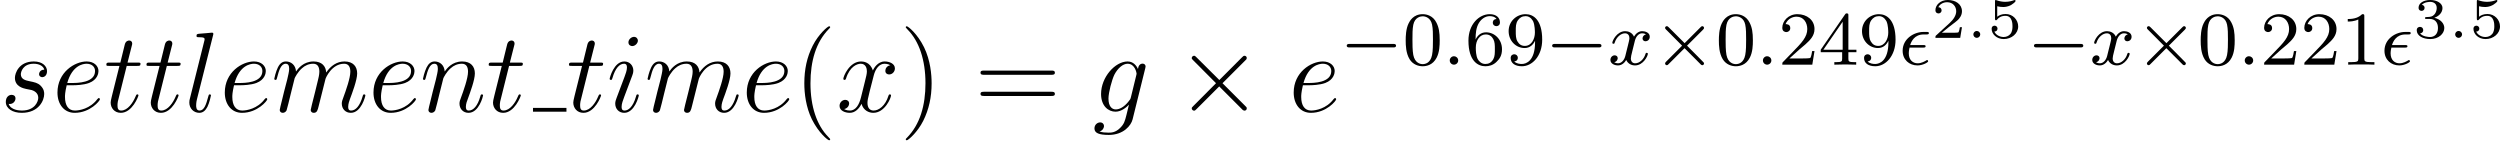
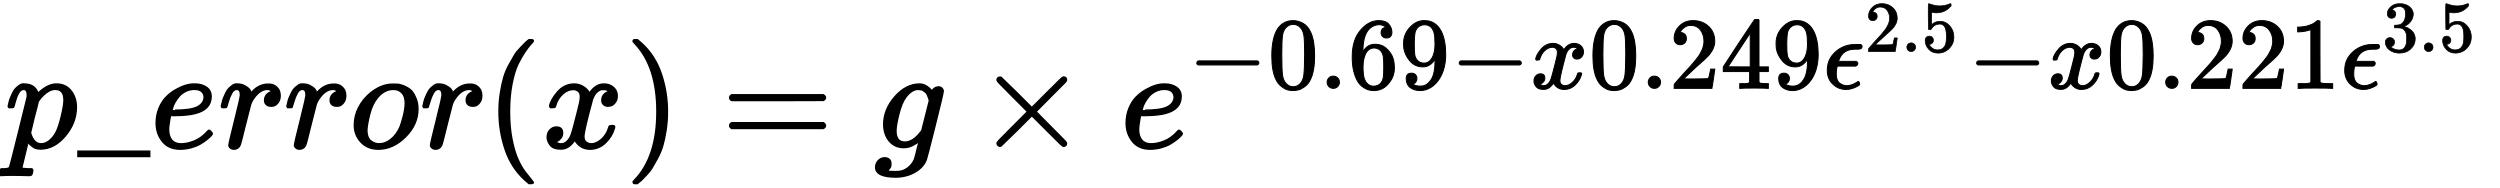
- <svg xmlns="http://www.w3.org/2000/svg" xmlns:xlink="http://www.w3.org/1999/xlink" height="22.087pt" version="1.1" viewBox="151.154 120.646 393.613 22.087" width="393.613pt">
-   <defs>
-     <path d="M4.651 -3.324L2.26 -5.703C2.116 -5.846 2.092 -5.87 1.997 -5.87C1.877 -5.87 1.757 -5.762 1.757 -5.631C1.757 -5.547 1.781 -5.523 1.913 -5.392L4.304 -2.989L1.913 -0.586C1.781 -0.454 1.757 -0.43 1.757 -0.347C1.757 -0.215 1.877 -0.108 1.997 -0.108C2.092 -0.108 2.116 -0.132 2.26 -0.275L4.639 -2.654L7.113 -0.179C7.137 -0.167 7.221 -0.108 7.293 -0.108C7.436 -0.108 7.532 -0.215 7.532 -0.347C7.532 -0.371 7.532 -0.418 7.496 -0.478C7.484 -0.502 5.583 -2.379 4.985 -2.989L7.173 -5.177C7.233 -5.248 7.412 -5.404 7.472 -5.475C7.484 -5.499 7.532 -5.547 7.532 -5.631C7.532 -5.762 7.436 -5.87 7.293 -5.87C7.197 -5.87 7.149 -5.822 7.018 -5.691L4.651 -3.324Z" id="g1-2" />
-     <path d="M1.494 -0.359C1.494 -0.574 1.321 -0.723 1.136 -0.723C0.921 -0.723 0.771 -0.55 0.771 -0.365C0.771 -0.161 0.933 0 1.136 0C1.327 0 1.494 -0.167 1.494 -0.359Z" id="g2-58" />
-     <path d="M5.571 -1.809C5.699 -1.809 5.874 -1.809 5.874 -1.993S5.699 -2.176 5.571 -2.176H1.004C0.877 -2.176 0.701 -2.176 0.701 -1.993S0.877 -1.809 1.004 -1.809H5.571Z" id="g0-0" />
-     <path d="M5.22 -3.666C5.316 -3.762 5.332 -3.802 5.332 -3.858C5.332 -3.953 5.252 -4.041 5.149 -4.041C5.077 -4.041 5.045 -4.009 4.957 -3.921L3.292 -2.256L1.618 -3.929C1.522 -4.025 1.482 -4.041 1.427 -4.041C1.331 -4.041 1.243 -3.961 1.243 -3.858C1.243 -3.786 1.275 -3.754 1.355 -3.674L3.029 -1.993L1.363 -0.327C1.259 -0.223 1.243 -0.183 1.243 -0.128C1.243 -0.024 1.331 0.056 1.427 0.056C1.498 0.056 1.522 0.032 1.61 -0.056L3.284 -1.73L5.021 0.008C5.061 0.032 5.109 0.056 5.149 0.056C5.252 0.056 5.332 -0.032 5.332 -0.128C5.332 -0.191 5.292 -0.223 5.292 -0.231C5.26 -0.279 3.985 -1.546 3.547 -1.993L5.22 -3.666Z" id="g0-2" />
-     <path d="M3.216 -1.118H2.995C2.983 -1.034 2.923 -0.64 2.833 -0.574C2.792 -0.538 2.307 -0.538 2.224 -0.538H1.106L1.871 -1.16C2.074 -1.321 2.606 -1.704 2.792 -1.883C2.971 -2.062 3.216 -2.367 3.216 -2.792C3.216 -3.539 2.54 -3.975 1.739 -3.975C0.968 -3.975 0.43 -3.467 0.43 -2.905C0.43 -2.6 0.687 -2.564 0.753 -2.564C0.903 -2.564 1.076 -2.672 1.076 -2.887C1.076 -3.019 0.998 -3.21 0.735 -3.21C0.873 -3.515 1.237 -3.742 1.65 -3.742C2.277 -3.742 2.612 -3.276 2.612 -2.792C2.612 -2.367 2.331 -1.931 1.913 -1.548L0.496 -0.251C0.436 -0.191 0.43 -0.185 0.43 0H3.031L3.216 -1.118Z" id="g5-50" />
-     <path d="M1.757 -1.985C2.265 -1.985 2.606 -1.644 2.606 -1.034C2.606 -0.377 2.212 -0.09 1.775 -0.09C1.614 -0.09 0.998 -0.126 0.729 -0.472C0.962 -0.496 1.058 -0.652 1.058 -0.813C1.058 -1.016 0.915 -1.154 0.717 -1.154C0.556 -1.154 0.377 -1.052 0.377 -0.801C0.377 -0.209 1.034 0.126 1.793 0.126C2.678 0.126 3.27 -0.442 3.27 -1.034C3.27 -1.47 2.935 -1.931 2.224 -2.11C2.696 -2.265 3.078 -2.648 3.078 -3.138C3.078 -3.616 2.517 -3.975 1.799 -3.975C1.1 -3.975 0.568 -3.652 0.568 -3.162C0.568 -2.905 0.765 -2.833 0.885 -2.833C1.04 -2.833 1.201 -2.941 1.201 -3.15C1.201 -3.335 1.07 -3.443 0.909 -3.467C1.19 -3.778 1.734 -3.778 1.787 -3.778C2.092 -3.778 2.475 -3.634 2.475 -3.138C2.475 -2.809 2.289 -2.236 1.692 -2.2C1.584 -2.194 1.423 -2.182 1.369 -2.182C1.309 -2.176 1.243 -2.17 1.243 -2.08C1.243 -1.985 1.309 -1.985 1.411 -1.985H1.757Z" id="g5-51" />
-     <path d="M1.016 -3.318C1.213 -3.264 1.423 -3.24 1.626 -3.24C1.757 -3.24 2.092 -3.24 2.469 -3.449C2.57 -3.509 2.941 -3.754 2.941 -3.879C2.941 -3.957 2.881 -3.975 2.857 -3.975C2.839 -3.975 2.833 -3.975 2.768 -3.951C2.552 -3.868 2.248 -3.784 1.859 -3.784C1.566 -3.784 1.243 -3.838 0.974 -3.939C0.915 -3.963 0.891 -3.975 0.867 -3.975C0.783 -3.975 0.783 -3.909 0.783 -3.814V-2.02C0.783 -1.919 0.783 -1.847 0.891 -1.847C0.944 -1.847 0.962 -1.871 1.004 -1.919C1.154 -2.11 1.417 -2.313 1.883 -2.313C2.618 -2.313 2.618 -1.417 2.618 -1.225C2.618 -0.992 2.6 -0.658 2.403 -0.412C2.218 -0.185 1.943 -0.09 1.686 -0.09C1.273 -0.09 0.861 -0.317 0.717 -0.664C1.01 -0.669 1.046 -0.903 1.046 -0.974C1.046 -1.136 0.921 -1.279 0.735 -1.279C0.681 -1.279 0.43 -1.249 0.43 -0.95C0.43 -0.4 0.95 0.126 1.704 0.126C2.523 0.126 3.216 -0.454 3.216 -1.201C3.216 -1.883 2.666 -2.505 1.895 -2.505C1.506 -2.505 1.207 -2.379 1.016 -2.218V-3.318Z" id="g5-53" />
-     <path d="M2.542 -1.793C2.67 -1.793 2.813 -1.793 2.813 -1.929C2.813 -2.056 2.71 -2.056 2.566 -2.056H1.188C1.307 -2.431 1.626 -3.172 2.614 -3.172H2.885C3.029 -3.172 3.156 -3.172 3.156 -3.316C3.156 -3.435 3.045 -3.435 2.901 -3.435H2.582C1.586 -3.435 0.399 -2.718 0.399 -1.459C0.399 -0.518 1.092 0.08 1.961 0.08C2.503 0.08 3.076 -0.239 3.076 -0.351C3.076 -0.359 3.068 -0.486 2.973 -0.486C2.941 -0.486 2.925 -0.478 2.893 -0.454C2.75 -0.367 2.383 -0.143 1.977 -0.143C1.498 -0.143 1.044 -0.462 1.044 -1.188C1.044 -1.227 1.044 -1.451 1.124 -1.793H2.542Z" id="g3-15" />
-     <path d="M1.618 -0.438C1.618 -0.709 1.395 -0.885 1.18 -0.885C0.925 -0.885 0.733 -0.677 0.733 -0.446C0.733 -0.175 0.956 0 1.172 0C1.427 0 1.618 -0.207 1.618 -0.438Z" id="g3-58" />
-     <path d="M3.993 -3.18C3.642 -3.092 3.626 -2.782 3.626 -2.75C3.626 -2.574 3.762 -2.455 3.937 -2.455S4.384 -2.59 4.384 -2.933C4.384 -3.387 3.881 -3.515 3.587 -3.515C3.212 -3.515 2.909 -3.252 2.726 -2.941C2.55 -3.363 2.136 -3.515 1.809 -3.515C0.94 -3.515 0.454 -2.519 0.454 -2.295C0.454 -2.224 0.51 -2.192 0.574 -2.192C0.669 -2.192 0.685 -2.232 0.709 -2.327C0.893 -2.909 1.371 -3.292 1.785 -3.292C2.096 -3.292 2.248 -3.068 2.248 -2.782C2.248 -2.622 2.152 -2.256 2.088 -2.001C2.032 -1.769 1.857 -1.06 1.817 -0.909C1.706 -0.478 1.419 -0.143 1.06 -0.143C1.028 -0.143 0.821 -0.143 0.654 -0.255C1.02 -0.343 1.02 -0.677 1.02 -0.685C1.02 -0.869 0.877 -0.98 0.701 -0.98C0.486 -0.98 0.255 -0.797 0.255 -0.494C0.255 -0.128 0.646 0.08 1.052 0.08C1.474 0.08 1.769 -0.239 1.913 -0.494C2.088 -0.104 2.455 0.08 2.837 0.08C3.706 0.08 4.184 -0.917 4.184 -1.14C4.184 -1.219 4.121 -1.243 4.065 -1.243C3.969 -1.243 3.953 -1.188 3.929 -1.108C3.77 -0.574 3.316 -0.143 2.853 -0.143C2.59 -0.143 2.399 -0.319 2.399 -0.654C2.399 -0.813 2.447 -0.996 2.558 -1.443C2.614 -1.682 2.79 -2.383 2.829 -2.534C2.941 -2.949 3.22 -3.292 3.579 -3.292C3.618 -3.292 3.826 -3.292 3.993 -3.18Z" id="g3-120" />
-     <path d="M2.14 -2.774C2.463 -2.774 3.276 -2.798 3.85 -3.013C4.758 -3.359 4.842 -4.053 4.842 -4.268C4.842 -4.794 4.388 -5.272 3.599 -5.272C2.343 -5.272 0.538 -4.136 0.538 -2.008C0.538 -0.753 1.255 0.12 2.343 0.12C3.969 0.12 4.997 -1.148 4.997 -1.303C4.997 -1.375 4.926 -1.435 4.878 -1.435C4.842 -1.435 4.83 -1.423 4.722 -1.315C3.957 -0.299 2.821 -0.12 2.367 -0.12C1.686 -0.12 1.327 -0.658 1.327 -1.542C1.327 -1.71 1.327 -2.008 1.506 -2.774H2.14ZM1.566 -3.013C2.08 -4.854 3.216 -5.033 3.599 -5.033C4.125 -5.033 4.483 -4.722 4.483 -4.268C4.483 -3.013 2.57 -3.013 2.068 -3.013H1.566Z" id="g4-101" />
-     <path d="M4.041 -1.518C3.993 -1.327 3.969 -1.279 3.814 -1.1C3.324 -0.466 2.821 -0.239 2.451 -0.239C2.056 -0.239 1.686 -0.55 1.686 -1.375C1.686 -2.008 2.044 -3.347 2.307 -3.885C2.654 -4.555 3.192 -5.033 3.694 -5.033C4.483 -5.033 4.639 -4.053 4.639 -3.981L4.603 -3.814L4.041 -1.518ZM4.782 -4.483C4.627 -4.83 4.292 -5.272 3.694 -5.272C2.391 -5.272 0.909 -3.634 0.909 -1.853C0.909 -0.61 1.662 0 2.427 0C3.061 0 3.622 -0.502 3.838 -0.741L3.575 0.335C3.407 0.992 3.335 1.291 2.905 1.71C2.415 2.2 1.961 2.2 1.698 2.2C1.339 2.2 1.04 2.176 0.741 2.08C1.124 1.973 1.219 1.638 1.219 1.506C1.219 1.315 1.076 1.124 0.813 1.124C0.526 1.124 0.215 1.363 0.215 1.757C0.215 2.248 0.705 2.439 1.722 2.439C3.264 2.439 4.065 1.447 4.22 0.801L5.547 -4.555C5.583 -4.698 5.583 -4.722 5.583 -4.746C5.583 -4.914 5.452 -5.045 5.272 -5.045C4.985 -5.045 4.818 -4.806 4.782 -4.483Z" id="g4-103" />
-     <path d="M3.383 -1.71C3.383 -1.769 3.335 -1.817 3.264 -1.817C3.156 -1.817 3.144 -1.781 3.084 -1.578C2.774 -0.49 2.283 -0.12 1.889 -0.12C1.745 -0.12 1.578 -0.155 1.578 -0.514C1.578 -0.837 1.722 -1.196 1.853 -1.554L2.69 -3.778C2.726 -3.873 2.809 -4.089 2.809 -4.316C2.809 -4.818 2.451 -5.272 1.865 -5.272C0.765 -5.272 0.323 -3.539 0.323 -3.443C0.323 -3.395 0.371 -3.335 0.454 -3.335C0.562 -3.335 0.574 -3.383 0.622 -3.551C0.909 -4.555 1.363 -5.033 1.829 -5.033C1.937 -5.033 2.14 -5.021 2.14 -4.639C2.14 -4.328 1.985 -3.933 1.889 -3.67L1.052 -1.447C0.98 -1.255 0.909 -1.064 0.909 -0.849C0.909 -0.311 1.279 0.12 1.853 0.12C2.953 0.12 3.383 -1.626 3.383 -1.71ZM3.288 -7.46C3.288 -7.639 3.144 -7.855 2.881 -7.855C2.606 -7.855 2.295 -7.592 2.295 -7.281C2.295 -6.982 2.546 -6.886 2.69 -6.886C3.013 -6.886 3.288 -7.197 3.288 -7.46Z" id="g4-105" />
-     <path d="M3.037 -7.998C3.049 -8.046 3.072 -8.118 3.072 -8.177C3.072 -8.297 2.953 -8.297 2.929 -8.297C2.917 -8.297 2.487 -8.261 2.271 -8.237C2.068 -8.225 1.889 -8.201 1.674 -8.189C1.387 -8.165 1.303 -8.153 1.303 -7.938C1.303 -7.819 1.423 -7.819 1.542 -7.819C2.152 -7.819 2.152 -7.711 2.152 -7.592C2.152 -7.544 2.152 -7.52 2.092 -7.305L0.61 -1.375C0.574 -1.243 0.55 -1.148 0.55 -0.956C0.55 -0.359 0.992 0.12 1.602 0.12C1.997 0.12 2.26 -0.143 2.451 -0.514C2.654 -0.909 2.821 -1.662 2.821 -1.71C2.821 -1.769 2.774 -1.817 2.702 -1.817C2.594 -1.817 2.582 -1.757 2.534 -1.578C2.319 -0.753 2.104 -0.12 1.626 -0.12C1.267 -0.12 1.267 -0.502 1.267 -0.669C1.267 -0.717 1.267 -0.968 1.351 -1.303L3.037 -7.998Z" id="g4-108" />
-     <path d="M2.463 -3.503C2.487 -3.575 2.786 -4.172 3.228 -4.555C3.539 -4.842 3.945 -5.033 4.411 -5.033C4.89 -5.033 5.057 -4.674 5.057 -4.196C5.057 -4.125 5.057 -3.885 4.914 -3.324L4.615 -2.092C4.519 -1.734 4.292 -0.849 4.268 -0.717C4.22 -0.538 4.148 -0.227 4.148 -0.179C4.148 -0.012 4.28 0.12 4.459 0.12C4.818 0.12 4.878 -0.155 4.985 -0.586L5.703 -3.443C5.727 -3.539 6.348 -5.033 7.663 -5.033C8.141 -5.033 8.309 -4.674 8.309 -4.196C8.309 -3.527 7.843 -2.224 7.58 -1.506C7.472 -1.219 7.412 -1.064 7.412 -0.849C7.412 -0.311 7.783 0.12 8.357 0.12C9.468 0.12 9.887 -1.638 9.887 -1.71C9.887 -1.769 9.839 -1.817 9.767 -1.817C9.66 -1.817 9.648 -1.781 9.588 -1.578C9.313 -0.622 8.871 -0.12 8.393 -0.12C8.273 -0.12 8.082 -0.132 8.082 -0.514C8.082 -0.825 8.225 -1.207 8.273 -1.339C8.488 -1.913 9.026 -3.324 9.026 -4.017C9.026 -4.734 8.608 -5.272 7.699 -5.272C6.898 -5.272 6.253 -4.818 5.774 -4.113C5.738 -4.758 5.344 -5.272 4.447 -5.272C3.383 -5.272 2.821 -4.519 2.606 -4.22C2.57 -4.902 2.08 -5.272 1.554 -5.272C1.207 -5.272 0.933 -5.105 0.705 -4.651C0.49 -4.22 0.323 -3.491 0.323 -3.443S0.371 -3.335 0.454 -3.335C0.55 -3.335 0.562 -3.347 0.634 -3.622C0.813 -4.328 1.04 -5.033 1.518 -5.033C1.793 -5.033 1.889 -4.842 1.889 -4.483C1.889 -4.22 1.769 -3.754 1.686 -3.383L1.351 -2.092C1.303 -1.865 1.172 -1.327 1.112 -1.112C1.028 -0.801 0.897 -0.239 0.897 -0.179C0.897 -0.012 1.028 0.12 1.207 0.12C1.351 0.12 1.518 0.048 1.614 -0.132C1.638 -0.191 1.745 -0.61 1.805 -0.849L2.068 -1.925L2.463 -3.503Z" id="g4-109" />
-     <path d="M2.463 -3.503C2.487 -3.575 2.786 -4.172 3.228 -4.555C3.539 -4.842 3.945 -5.033 4.411 -5.033C4.89 -5.033 5.057 -4.674 5.057 -4.196C5.057 -3.515 4.567 -2.152 4.328 -1.506C4.22 -1.219 4.16 -1.064 4.16 -0.849C4.16 -0.311 4.531 0.12 5.105 0.12C6.217 0.12 6.635 -1.638 6.635 -1.71C6.635 -1.769 6.587 -1.817 6.516 -1.817C6.408 -1.817 6.396 -1.781 6.336 -1.578C6.061 -0.598 5.607 -0.12 5.141 -0.12C5.021 -0.12 4.83 -0.132 4.83 -0.514C4.83 -0.813 4.961 -1.172 5.033 -1.339C5.272 -1.997 5.774 -3.335 5.774 -4.017C5.774 -4.734 5.356 -5.272 4.447 -5.272C3.383 -5.272 2.821 -4.519 2.606 -4.22C2.57 -4.902 2.08 -5.272 1.554 -5.272C1.172 -5.272 0.909 -5.045 0.705 -4.639C0.49 -4.208 0.323 -3.491 0.323 -3.443S0.371 -3.335 0.454 -3.335C0.55 -3.335 0.562 -3.347 0.634 -3.622C0.825 -4.352 1.04 -5.033 1.518 -5.033C1.793 -5.033 1.889 -4.842 1.889 -4.483C1.889 -4.22 1.769 -3.754 1.686 -3.383L1.351 -2.092C1.303 -1.865 1.172 -1.327 1.112 -1.112C1.028 -0.801 0.897 -0.239 0.897 -0.179C0.897 -0.012 1.028 0.12 1.207 0.12C1.351 0.12 1.518 0.048 1.614 -0.132C1.638 -0.191 1.745 -0.61 1.805 -0.849L2.068 -1.925L2.463 -3.503Z" id="g4-110" />
-     <path d="M2.726 -2.391C2.929 -2.355 3.252 -2.283 3.324 -2.271C3.479 -2.224 4.017 -2.032 4.017 -1.459C4.017 -1.088 3.682 -0.12 2.295 -0.12C2.044 -0.12 1.148 -0.155 0.909 -0.813C1.387 -0.753 1.626 -1.124 1.626 -1.387C1.626 -1.638 1.459 -1.769 1.219 -1.769C0.956 -1.769 0.61 -1.566 0.61 -1.028C0.61 -0.323 1.327 0.12 2.283 0.12C4.101 0.12 4.639 -1.219 4.639 -1.841C4.639 -2.02 4.639 -2.355 4.256 -2.738C3.957 -3.025 3.67 -3.084 3.025 -3.216C2.702 -3.288 2.188 -3.395 2.188 -3.933C2.188 -4.172 2.403 -5.033 3.539 -5.033C4.041 -5.033 4.531 -4.842 4.651 -4.411C4.125 -4.411 4.101 -3.957 4.101 -3.945C4.101 -3.694 4.328 -3.622 4.435 -3.622C4.603 -3.622 4.937 -3.754 4.937 -4.256S4.483 -5.272 3.551 -5.272C1.985 -5.272 1.566 -4.041 1.566 -3.551C1.566 -2.642 2.451 -2.451 2.726 -2.391Z" id="g4-115" />
-     <path d="M2.403 -4.806H3.503C3.73 -4.806 3.85 -4.806 3.85 -5.021C3.85 -5.153 3.778 -5.153 3.539 -5.153H2.487L2.929 -6.898C2.977 -7.066 2.977 -7.089 2.977 -7.173C2.977 -7.364 2.821 -7.472 2.666 -7.472C2.57 -7.472 2.295 -7.436 2.2 -7.054L1.734 -5.153H0.61C0.371 -5.153 0.263 -5.153 0.263 -4.926C0.263 -4.806 0.347 -4.806 0.574 -4.806H1.638L0.849 -1.65C0.753 -1.231 0.717 -1.112 0.717 -0.956C0.717 -0.395 1.112 0.12 1.781 0.12C2.989 0.12 3.634 -1.626 3.634 -1.71C3.634 -1.781 3.587 -1.817 3.515 -1.817C3.491 -1.817 3.443 -1.817 3.419 -1.769C3.407 -1.757 3.395 -1.745 3.312 -1.554C3.061 -0.956 2.511 -0.12 1.817 -0.12C1.459 -0.12 1.435 -0.418 1.435 -0.681C1.435 -0.693 1.435 -0.921 1.47 -1.064L2.403 -4.806Z" id="g4-116" />
-     <path d="M5.667 -4.878C5.284 -4.806 5.141 -4.519 5.141 -4.292C5.141 -4.005 5.368 -3.909 5.535 -3.909C5.894 -3.909 6.145 -4.22 6.145 -4.543C6.145 -5.045 5.571 -5.272 5.069 -5.272C4.34 -5.272 3.933 -4.555 3.826 -4.328C3.551 -5.224 2.809 -5.272 2.594 -5.272C1.375 -5.272 0.729 -3.706 0.729 -3.443C0.729 -3.395 0.777 -3.335 0.861 -3.335C0.956 -3.335 0.98 -3.407 1.004 -3.455C1.411 -4.782 2.212 -5.033 2.558 -5.033C3.096 -5.033 3.204 -4.531 3.204 -4.244C3.204 -3.981 3.132 -3.706 2.989 -3.132L2.582 -1.494C2.403 -0.777 2.056 -0.12 1.423 -0.12C1.363 -0.12 1.064 -0.12 0.813 -0.275C1.243 -0.359 1.339 -0.717 1.339 -0.861C1.339 -1.1 1.16 -1.243 0.933 -1.243C0.646 -1.243 0.335 -0.992 0.335 -0.61C0.335 -0.108 0.897 0.12 1.411 0.12C1.985 0.12 2.391 -0.335 2.642 -0.825C2.833 -0.12 3.431 0.12 3.873 0.12C5.093 0.12 5.738 -1.447 5.738 -1.71C5.738 -1.769 5.691 -1.817 5.619 -1.817C5.511 -1.817 5.499 -1.757 5.464 -1.662C5.141 -0.61 4.447 -0.12 3.909 -0.12C3.491 -0.12 3.264 -0.43 3.264 -0.921C3.264 -1.184 3.312 -1.375 3.503 -2.164L3.921 -3.79C4.101 -4.507 4.507 -5.033 5.057 -5.033C5.081 -5.033 5.416 -5.033 5.667 -4.878Z" id="g4-120" />
-     <path d="M3.897 -2.542C3.897 -3.395 3.81 -3.913 3.547 -4.423C3.196 -5.125 2.55 -5.3 2.112 -5.3C1.108 -5.3 0.741 -4.551 0.63 -4.328C0.343 -3.746 0.327 -2.957 0.327 -2.542C0.327 -2.016 0.351 -1.211 0.733 -0.574C1.1 0.016 1.69 0.167 2.112 0.167C2.495 0.167 3.18 0.048 3.579 -0.741C3.873 -1.315 3.897 -2.024 3.897 -2.542ZM2.112 -0.056C1.841 -0.056 1.291 -0.183 1.124 -1.02C1.036 -1.474 1.036 -2.224 1.036 -2.638C1.036 -3.188 1.036 -3.746 1.124 -4.184C1.291 -4.997 1.913 -5.077 2.112 -5.077C2.383 -5.077 2.933 -4.941 3.092 -4.216C3.188 -3.778 3.188 -3.18 3.188 -2.638C3.188 -2.168 3.188 -1.451 3.092 -1.004C2.925 -0.167 2.375 -0.056 2.112 -0.056Z" id="g6-48" />
-     <path d="M2.503 -5.077C2.503 -5.292 2.487 -5.3 2.271 -5.3C1.945 -4.981 1.522 -4.79 0.765 -4.79V-4.527C0.98 -4.527 1.411 -4.527 1.873 -4.742V-0.654C1.873 -0.359 1.849 -0.263 1.092 -0.263H0.813V0C1.14 -0.024 1.825 -0.024 2.184 -0.024S3.236 -0.024 3.563 0V-0.263H3.284C2.527 -0.263 2.503 -0.359 2.503 -0.654V-5.077Z" id="g6-49" />
-     <path d="M2.248 -1.626C2.375 -1.745 2.71 -2.008 2.837 -2.12C3.332 -2.574 3.802 -3.013 3.802 -3.738C3.802 -4.686 3.005 -5.3 2.008 -5.3C1.052 -5.3 0.422 -4.575 0.422 -3.865C0.422 -3.475 0.733 -3.419 0.845 -3.419C1.012 -3.419 1.259 -3.539 1.259 -3.842C1.259 -4.256 0.861 -4.256 0.765 -4.256C0.996 -4.838 1.53 -5.037 1.921 -5.037C2.662 -5.037 3.045 -4.407 3.045 -3.738C3.045 -2.909 2.463 -2.303 1.522 -1.339L0.518 -0.303C0.422 -0.215 0.422 -0.199 0.422 0H3.571L3.802 -1.427H3.555C3.531 -1.267 3.467 -0.869 3.371 -0.717C3.324 -0.654 2.718 -0.654 2.59 -0.654H1.172L2.248 -1.626Z" id="g6-50" />
-     <path d="M3.14 -5.157C3.14 -5.316 3.14 -5.38 2.973 -5.38C2.869 -5.38 2.861 -5.372 2.782 -5.26L0.239 -1.57V-1.307H2.487V-0.646C2.487 -0.351 2.463 -0.263 1.849 -0.263H1.666V0C2.343 -0.024 2.359 -0.024 2.813 -0.024S3.284 -0.024 3.961 0V-0.263H3.778C3.164 -0.263 3.14 -0.351 3.14 -0.646V-1.307H3.985V-1.57H3.14V-5.157ZM2.542 -4.511V-1.57H0.518L2.542 -4.511Z" id="g6-52" />
-     <path d="M1.1 -2.638C1.1 -3.3 1.156 -3.881 1.443 -4.368C1.682 -4.766 2.088 -5.093 2.59 -5.093C2.75 -5.093 3.116 -5.069 3.3 -4.79C2.941 -4.774 2.909 -4.503 2.909 -4.415C2.909 -4.176 3.092 -4.041 3.284 -4.041C3.427 -4.041 3.658 -4.129 3.658 -4.431C3.658 -4.91 3.3 -5.3 2.582 -5.3C1.474 -5.3 0.351 -4.248 0.351 -2.527C0.351 -0.367 1.355 0.167 2.128 0.167C2.511 0.167 2.925 0.064 3.284 -0.279C3.602 -0.59 3.873 -0.925 3.873 -1.618C3.873 -2.662 3.084 -3.395 2.2 -3.395C1.626 -3.395 1.283 -3.029 1.1 -2.638ZM2.128 -0.072C1.706 -0.072 1.443 -0.367 1.323 -0.59C1.14 -0.948 1.124 -1.49 1.124 -1.793C1.124 -2.582 1.554 -3.172 2.168 -3.172C2.566 -3.172 2.805 -2.965 2.957 -2.686C3.124 -2.391 3.124 -2.032 3.124 -1.626S3.124 -0.869 2.965 -0.582C2.758 -0.215 2.479 -0.072 2.128 -0.072Z" id="g6-54" />
-     <path d="M3.124 -2.351C3.124 -0.406 2.2 -0.072 1.737 -0.072C1.57 -0.072 1.156 -0.096 0.94 -0.343C1.291 -0.375 1.315 -0.638 1.315 -0.717C1.315 -0.956 1.132 -1.092 0.94 -1.092C0.797 -1.092 0.566 -1.004 0.566 -0.701C0.566 -0.159 1.012 0.167 1.745 0.167C2.837 0.167 3.873 -0.917 3.873 -2.622C3.873 -4.694 2.957 -5.3 2.136 -5.3C1.196 -5.3 0.351 -4.567 0.351 -3.523C0.351 -2.495 1.124 -1.745 2.024 -1.745C2.59 -1.745 2.933 -2.104 3.124 -2.511V-2.351ZM2.056 -1.969C1.69 -1.969 1.459 -2.136 1.283 -2.431C1.1 -2.726 1.1 -3.108 1.1 -3.515C1.1 -3.985 1.1 -4.32 1.315 -4.647C1.514 -4.934 1.769 -5.093 2.144 -5.093C2.678 -5.093 2.909 -4.567 2.933 -4.527C3.1 -4.136 3.108 -3.515 3.108 -3.355C3.108 -2.726 2.766 -1.969 2.056 -1.969Z" id="g6-57" />
-     <path d="M3.885 2.905C3.885 2.869 3.885 2.845 3.682 2.642C2.487 1.435 1.817 -0.538 1.817 -2.977C1.817 -5.296 2.379 -7.293 3.766 -8.703C3.885 -8.811 3.885 -8.835 3.885 -8.871C3.885 -8.942 3.826 -8.966 3.778 -8.966C3.622 -8.966 2.642 -8.106 2.056 -6.934C1.447 -5.727 1.172 -4.447 1.172 -2.977C1.172 -1.913 1.339 -0.49 1.961 0.789C2.666 2.224 3.646 3.001 3.778 3.001C3.826 3.001 3.885 2.977 3.885 2.905Z" id="g7-40" />
-     <path d="M3.371 -2.977C3.371 -3.885 3.252 -5.368 2.582 -6.755C1.877 -8.189 0.897 -8.966 0.765 -8.966C0.717 -8.966 0.658 -8.942 0.658 -8.871C0.658 -8.835 0.658 -8.811 0.861 -8.608C2.056 -7.4 2.726 -5.428 2.726 -2.989C2.726 -0.669 2.164 1.327 0.777 2.738C0.658 2.845 0.658 2.869 0.658 2.905C0.658 2.977 0.717 3.001 0.765 3.001C0.921 3.001 1.901 2.14 2.487 0.968C3.096 -0.251 3.371 -1.542 3.371 -2.977Z" id="g7-41" />
-     <path d="M8.07 -3.873C8.237 -3.873 8.452 -3.873 8.452 -4.089C8.452 -4.316 8.249 -4.316 8.07 -4.316H1.028C0.861 -4.316 0.646 -4.316 0.646 -4.101C0.646 -3.873 0.849 -3.873 1.028 -3.873H8.07ZM8.07 -1.65C8.237 -1.65 8.452 -1.65 8.452 -1.865C8.452 -2.092 8.249 -2.092 8.07 -2.092H1.028C0.861 -2.092 0.646 -2.092 0.646 -1.877C0.646 -1.65 0.849 -1.65 1.028 -1.65H8.07Z" id="g7-61" />
+ <svg xmlns="http://www.w3.org/2000/svg" xmlns:xlink="http://www.w3.org/1999/xlink" style="width: 40.414ex; height: 3.034ex; vertical-align: -0.69ex; margin: 1px 0px;" viewBox="-34 -1024.334 17383.97 1301.173">
+   <g stroke="black" fill="black" stroke-width="0" transform="matrix(1 0 0 -1 0 0)">
+     <use xlink:href="#MJMATHI-70" />
+     <use xlink:href="#MJMAIN-5F" x="508" y="0" />
+     <use xlink:href="#MJMATHI-65" x="1013" y="0" />
+     <use xlink:href="#MJMATHI-72" x="1484" y="0" />
+     <use xlink:href="#MJMATHI-72" x="1940" y="0" />
+     <use xlink:href="#MJMATHI-6F" x="2396" y="0" />
+     <use xlink:href="#MJMATHI-72" x="2886" y="0" />
+     <use xlink:href="#MJMAIN-28" x="3342" y="0" />
+     <use xlink:href="#MJMATHI-78" x="3736" y="0" />
+     <use xlink:href="#MJMAIN-29" x="4313" y="0" />
+     <use xlink:href="#MJMAIN-3D" x="4984" y="0" />
+     <use xlink:href="#MJMATHI-67" x="6045" y="0" />
+     <use xlink:href="#MJMAIN-D7" x="6752" y="0" />
+     <g transform="translate(7758,0)">
+       <use xlink:href="#MJMATHI-65" />
+       <g transform="translate(471,412)">
+         <use transform="scale(0.7071068)" xlink:href="#MJMAIN-2212" />
+         <g transform="translate(553,0)">
+           <use transform="scale(0.7071068)" xlink:href="#MJMAIN-30" />
+           <use transform="scale(0.7071068)" xlink:href="#MJMAIN-2E" x="505" y="0" />
+           <use transform="scale(0.7071068)" xlink:href="#MJMAIN-36" x="788" y="0" />
+           <use transform="scale(0.7071068)" xlink:href="#MJMAIN-39" x="1293" y="0" />
+         </g>
+         <use transform="scale(0.7071068)" xlink:href="#MJMAIN-2212" x="2581" y="0" />
+         <use transform="scale(0.7071068)" xlink:href="#MJMATHI-78" x="3364" y="0" />
+         <g transform="translate(2786,0)">
+           <use transform="scale(0.7071068)" xlink:href="#MJMAIN-30" />
+           <use transform="scale(0.7071068)" xlink:href="#MJMAIN-2E" x="505" y="0" />
+           <use transform="scale(0.7071068)" xlink:href="#MJMAIN-32" x="788" y="0" />
+           <use transform="scale(0.7071068)" xlink:href="#MJMAIN-34" x="1293" y="0" />
+           <use transform="scale(0.7071068)" xlink:href="#MJMAIN-39" x="1798" y="0" />
+         </g>
+         <g transform="translate(4415,0)">
+           <use transform="scale(0.7071068)" xlink:href="#MJMATHI-3F5" />
+           <g transform="translate(290,256)">
+             <use transform="scale(0.5)" xlink:href="#MJMAIN-32" />
+             <use transform="scale(0.5)" xlink:href="#MJMAIN-2E" x="505" y="0" />
+             <use transform="scale(0.5)" xlink:href="#MJMAIN-35" x="788" y="0" />
+           </g>
+         </g>
+         <use transform="scale(0.7071068)" xlink:href="#MJMAIN-2212" x="7669" y="0" />
+         <use transform="scale(0.7071068)" xlink:href="#MJMATHI-78" x="8452" y="0" />
+         <g transform="translate(6384,0)">
+           <use transform="scale(0.7071068)" xlink:href="#MJMAIN-30" />
+           <use transform="scale(0.7071068)" xlink:href="#MJMAIN-2E" x="505" y="0" />
+           <use transform="scale(0.7071068)" xlink:href="#MJMAIN-32" x="788" y="0" />
+           <use transform="scale(0.7071068)" xlink:href="#MJMAIN-32" x="1293" y="0" />
+           <use transform="scale(0.7071068)" xlink:href="#MJMAIN-31" x="1798" y="0" />
+         </g>
+         <g transform="translate(8013,0)">
+           <use transform="scale(0.7071068)" xlink:href="#MJMATHI-3F5" />
+           <g transform="translate(290,256)">
+             <use transform="scale(0.5)" xlink:href="#MJMAIN-33" />
+             <use transform="scale(0.5)" xlink:href="#MJMAIN-2E" x="505" y="0" />
+             <use transform="scale(0.5)" xlink:href="#MJMAIN-35" x="788" y="0" />
+           </g>
+         </g>
+       </g>
+     </g>
+   </g>
+   <defs id="MathJax_SVG_glyphs">
+     <path id="MJSZ2-2211" stroke-width="10" d="M60 948Q63 950 665 950H1267L1325 815Q1384 677 1388 669H1348L1341 683Q1320 724 1285 761Q1235 809 1174 838T1033 881T882 898T699 902H574H543H251L259 891Q722 258 724 252Q725 250 724 246Q721 243 460 -56L196 -356Q196 -357 407 -357Q459 -357 548 -357T676 -358Q812 -358 896 -353T1063 -332T1204 -283T1307 -196Q1328 -170 1348 -124H1388Q1388 -125 1381 -145T1356 -210T1325 -294L1267 -449L666 -450Q64 -450 61 -448Q55 -446 55 -439Q55 -437 57 -433L590 177Q590 178 557 222T452 366T322 544L56 909L55 924Q55 945 60 948Z" />
+     <path id="MJMATHI-69" stroke-width="10" d="M184 600Q184 624 203 642T247 661Q265 661 277 649T290 619Q290 596 270 577T226 557Q211 557 198 567T184 600ZM21 287Q21 295 30 318T54 369T98 420T158 442Q197 442 223 419T250 357Q250 340 236 301T196 196T154 83Q149 61 149 51Q149 26 166 26Q175 26 185 29T208 43T235 78T260 137Q263 149 265 151T282 153Q302 153 302 143Q302 135 293 112T268 61T223 11T161 -11Q129 -11 102 10T74 74Q74 91 79 106T122 220Q160 321 166 341T173 380Q173 404 156 404H154Q124 404 99 371T61 287Q60 286 59 284T58 281T56 279T53 278T49 278T41 278H27Q21 284 21 287Z" />
+     <path id="MJMAIN-3D" stroke-width="10" d="M56 347Q56 360 70 367H707Q722 359 722 347Q722 336 708 328L390 327H72Q56 332 56 347ZM56 153Q56 168 72 173H708Q722 163 722 153Q722 140 707 133H70Q56 140 56 153Z" />
+     <path id="MJMAIN-30" stroke-width="10" d="M96 585Q152 666 249 666Q297 666 345 640T423 548Q460 465 460 320Q460 165 417 83Q397 41 362 16T301 -15T250 -22Q224 -22 198 -16T137 16T82 83Q39 165 39 320Q39 494 96 585ZM321 597Q291 629 250 629Q208 629 178 597Q153 571 145 525T137 333Q137 175 145 125T181 46Q209 16 250 16Q290 16 318 46Q347 76 354 130T362 333Q362 478 354 524T321 597Z" />
+     <path id="MJMATHI-6E" stroke-width="10" d="M21 287Q22 293 24 303T36 341T56 388T89 425T135 442Q171 442 195 424T225 390T231 369Q231 367 232 367L243 378Q304 442 382 442Q436 442 469 415T503 336T465 179T427 52Q427 26 444 26Q450 26 453 27Q482 32 505 65T540 145Q542 153 560 153Q580 153 580 145Q580 144 576 130Q568 101 554 73T508 17T439 -10Q392 -10 371 17T350 73Q350 92 386 193T423 345Q423 404 379 404H374Q288 404 229 303L222 291L189 157Q156 26 151 16Q138 -11 108 -11Q95 -11 87 -5T76 7T74 17Q74 30 112 180T152 343Q153 348 153 366Q153 405 129 405Q91 405 66 305Q60 285 60 284Q58 278 41 278H27Q21 284 21 287Z" />
+     <path id="MJMAIN-28" stroke-width="10" d="M94 250Q94 319 104 381T127 488T164 576T202 643T244 695T277 729T302 750H315H319Q333 750 333 741Q333 738 316 720T275 667T226 581T184 443T167 250T184 58T225 -81T274 -167T316 -220T333 -241Q333 -250 318 -250H315H302L274 -226Q180 -141 137 -14T94 250Z" />
+     <path id="MJMAIN-2B" stroke-width="10" d="M56 237T56 250T70 270H369V420L370 570Q380 583 389 583Q402 583 409 568V270H707Q722 262 722 250T707 230H409V-68Q401 -82 391 -82H389H387Q375 -82 369 -68V230H70Q56 237 56 250Z" />
+     <path id="MJMAIN-31" stroke-width="10" d="M213 578L200 573Q186 568 160 563T102 556H83V602H102Q149 604 189 617T245 641T273 663Q275 666 285 666Q294 666 302 660V361L303 61Q310 54 315 52T339 48T401 46H427V0H416Q395 3 257 3Q121 3 100 0H88V46H114Q136 46 152 46T177 47T193 50T201 52T207 57T213 61V578Z" />
+     <path id="MJMAIN-29" stroke-width="10" d="M60 749L64 750Q69 750 74 750H86L114 726Q208 641 251 514T294 250Q294 182 284 119T261 12T224 -76T186 -143T145 -194T113 -227T90 -246Q87 -249 86 -250H74Q66 -250 63 -250T58 -247T55 -238Q56 -237 66 -225Q221 -64 221 250T66 725Q56 737 55 738Q55 746 60 749Z" />
+     <path id="MJMAIN-32" stroke-width="10" d="M109 429Q82 429 66 447T50 491Q50 562 103 614T235 666Q326 666 387 610T449 465Q449 422 429 383T381 315T301 241Q265 210 201 149L142 93L218 92Q375 92 385 97Q392 99 409 186V189H449V186Q448 183 436 95T421 3V0H50V19V31Q50 38 56 46T86 81Q115 113 136 137Q145 147 170 174T204 211T233 244T261 278T284 308T305 340T320 369T333 401T340 431T343 464Q343 527 309 573T212 619Q179 619 154 602T119 569T109 550Q109 549 114 549Q132 549 151 535T170 489Q170 464 154 447T109 429Z" />
+     <path id="MJMATHI-73" stroke-width="10" d="M131 289Q131 321 147 354T203 415T300 442Q362 442 390 415T419 355Q419 323 402 308T364 292Q351 292 340 300T328 326Q328 342 337 354T354 372T367 378Q368 378 368 379Q368 382 361 388T336 399T297 405Q249 405 227 379T204 326Q204 301 223 291T278 274T330 259Q396 230 396 163Q396 135 385 107T352 51T289 7T195 -10Q118 -10 86 19T53 87Q53 126 74 143T118 160Q133 160 146 151T160 120Q160 94 142 76T111 58Q109 57 108 57T107 55Q108 52 115 47T146 34T201 27Q237 27 263 38T301 66T318 97T323 122Q323 150 302 164T254 181T195 196T148 231Q131 256 131 289Z" />
+     <path id="MJMATHI-65" stroke-width="10" d="M39 168Q39 225 58 272T107 350T174 402T244 433T307 442H310Q355 442 388 420T421 355Q421 265 310 237Q261 224 176 223Q139 223 138 221Q138 219 132 186T125 128Q125 81 146 54T209 26T302 45T394 111Q403 121 406 121Q410 121 419 112T429 98T420 82T390 55T344 24T281 -1T205 -11Q126 -11 83 42T39 168ZM373 353Q367 405 305 405Q272 405 244 391T199 357T170 316T154 280T149 261Q149 260 169 260Q282 260 327 284T373 353Z" />
+     <path id="MJMATHI-74" stroke-width="10" d="M26 385Q19 392 19 395Q19 399 22 411T27 425Q29 430 36 430T87 431H140L159 511Q162 522 166 540T173 566T179 586T187 603T197 615T211 624T229 626Q247 625 254 615T261 596Q261 589 252 549T232 470L222 433Q222 431 272 431H323Q330 424 330 420Q330 398 317 385H210L174 240Q135 80 135 68Q135 26 162 26Q197 26 230 60T283 144Q285 150 288 151T303 153H307Q322 153 322 145Q322 142 319 133Q314 117 301 95T267 48T216 6T155 -11Q125 -11 98 4T59 56Q57 64 57 83V101L92 241Q127 382 128 383Q128 385 77 385H26Z" />
+     <path id="MJMATHI-6C" stroke-width="10" d="M117 59Q117 26 142 26Q179 26 205 131Q211 151 215 152Q217 153 225 153H229Q238 153 241 153T246 151T248 144Q247 138 245 128T234 90T214 43T183 6T137 -11Q101 -11 70 11T38 85Q38 97 39 102L104 360Q167 615 167 623Q167 626 166 628T162 632T157 634T149 635T141 636T132 637T122 637Q112 637 109 637T101 638T95 641T94 647Q94 649 96 661Q101 680 107 682T179 688Q194 689 213 690T243 693T254 694Q266 694 266 686Q266 675 193 386T118 83Q118 81 118 75T117 65V59Z" />
+     <path id="MJMATHI-6D" stroke-width="10" d="M21 287Q22 293 24 303T36 341T56 388T88 425T132 442T175 435T205 417T221 395T229 376L231 369Q231 367 232 367L243 378Q303 442 384 442Q401 442 415 440T441 433T460 423T475 411T485 398T493 385T497 373T500 364T502 357L510 367Q573 442 659 442Q713 442 746 415T780 336Q780 285 742 178T704 50Q705 36 709 31T724 26Q752 26 776 56T815 138Q818 149 821 151T837 153Q857 153 857 145Q857 144 853 130Q845 101 831 73T785 17T716 -10Q669 -10 648 17T627 73Q627 92 663 193T700 345Q700 404 656 404H651Q565 404 506 303L499 291L466 157Q433 26 428 16Q415 -11 385 -11Q372 -11 364 -4T353 8T350 18Q350 29 384 161L420 307Q423 322 423 345Q423 404 379 404H374Q288 404 229 303L222 291L189 157Q156 26 151 16Q138 -11 108 -11Q95 -11 87 -5T76 7T74 17Q74 30 112 181Q151 335 151 342Q154 357 154 369Q154 405 129 405Q107 405 92 377T69 316T57 280Q55 278 41 278H27Q21 284 21 287Z" />
+     <path id="MJMATHI-72" stroke-width="10" d="M21 287Q22 290 23 295T28 317T38 348T53 381T73 411T99 433T132 442Q161 442 183 430T214 408T225 388Q227 382 228 382T236 389Q284 441 347 441H350Q398 441 422 400Q430 381 430 363Q430 333 417 315T391 292T366 288Q346 288 334 299T322 328Q322 376 378 392Q356 405 342 405Q286 405 239 331Q229 315 224 298T190 165Q156 25 151 16Q138 -11 108 -11Q95 -11 87 -5T76 7T74 17Q74 30 114 189T154 366Q154 405 128 405Q107 405 92 377T68 316T57 280Q55 278 41 278H27Q21 284 21 287Z" />
+     <path id="MJMATHI-6F" stroke-width="10" d="M201 -11Q126 -11 80 38T34 156Q34 221 64 279T146 380Q222 441 301 441Q333 441 341 440Q354 437 367 433T402 417T438 387T464 338T476 268Q476 161 390 75T201 -11ZM121 120Q121 70 147 48T206 26Q250 26 289 58T351 142Q360 163 374 216T388 308Q388 352 370 375Q346 405 306 405Q243 405 195 347Q158 303 140 230T121 120Z" />
+     <path id="MJMAIN-5F" stroke-width="10" d="M0 -62V-25H499V-62H0Z" />
+     <path id="MJMATHI-70" stroke-width="10" d="M23 287Q24 290 25 295T30 317T40 348T55 381T75 411T101 433T134 442Q209 442 230 378L240 387Q302 442 358 442Q423 442 460 395T497 281Q497 173 421 82T249 -10Q227 -10 210 -4Q199 1 187 11T168 28L161 36Q160 35 139 -51T118 -138Q118 -144 126 -145T163 -148H188Q194 -155 194 -157T191 -175Q188 -187 185 -190T172 -194Q170 -194 161 -194T127 -193T65 -192Q-5 -192 -24 -194H-32Q-39 -187 -39 -183Q-37 -156 -26 -148H-6Q28 -147 33 -136Q36 -130 94 103T155 350Q156 355 156 364Q156 405 131 405Q109 405 94 377T71 316T59 280Q57 278 43 278H29Q23 284 23 287ZM178 102Q200 26 252 26Q282 26 310 49T356 107Q374 141 392 215T411 325V331Q411 405 350 405Q339 405 328 402T306 393T286 380T269 365T254 350T243 336T235 326L232 322Q232 321 229 308T218 264T204 212Q178 106 178 102Z" />
+     <path id="MJMATHI-61" stroke-width="10" d="M33 157Q33 258 109 349T280 441Q331 441 370 392Q386 422 416 422Q429 422 439 414T449 394Q449 381 412 234T374 68Q374 43 381 35T402 26Q411 27 422 35Q443 55 463 131Q469 151 473 152Q475 153 483 153H487Q506 153 506 144Q506 138 501 117T481 63T449 13Q436 0 417 -8Q409 -10 393 -10Q359 -10 336 5T306 36L300 51Q299 52 296 50Q294 48 292 46Q233 -10 172 -10Q117 -10 75 30T33 157ZM351 328Q351 334 346 350T323 385T277 405Q242 405 210 374T160 293Q131 214 119 129Q119 126 119 118T118 106Q118 61 136 44T179 26Q217 26 254 59T298 110Q300 114 325 217T351 328Z" />
+     <path id="MJMATHI-62" stroke-width="10" d="M73 647Q73 657 77 670T89 683Q90 683 161 688T234 694Q246 694 246 685T212 542Q204 508 195 472T180 418L176 399Q176 396 182 402Q231 442 283 442Q345 442 383 396T422 280Q422 169 343 79T173 -11Q123 -11 82 27T40 150V159Q40 180 48 217T97 414Q147 611 147 623T109 637Q104 637 101 637H96Q86 637 83 637T76 640T73 647ZM336 325V331Q336 405 275 405Q258 405 240 397T207 376T181 352T163 330L157 322L136 236Q114 150 114 114Q114 66 138 42Q154 26 178 26Q211 26 245 58Q270 81 285 114T318 219Q336 291 336 325Z" />
+     <path id="MJMATHI-79" stroke-width="10" d="M21 287Q21 301 36 335T84 406T158 442Q199 442 224 419T250 355Q248 336 247 334Q247 331 231 288T198 191T182 105Q182 62 196 45T238 27Q261 27 281 38T312 61T339 94Q339 95 344 114T358 173T377 247Q415 397 419 404Q432 431 462 431Q475 431 483 424T494 412T496 403Q496 390 447 193T391 -23Q363 -106 294 -155T156 -205Q111 -205 77 -183T43 -117Q43 -95 50 -80T69 -58T89 -48T106 -45Q150 -45 150 -87Q150 -107 138 -122T115 -142T102 -147L99 -148Q101 -153 118 -160T152 -167H160Q177 -167 186 -165Q219 -156 247 -127T290 -65T313 -9T321 21L315 17Q309 13 296 6T270 -6Q250 -11 231 -11Q185 -11 150 11T104 82Q103 89 103 113Q103 170 138 262T173 379Q173 380 173 381Q173 390 173 393T169 400T158 404H154Q131 404 112 385T82 344T65 302T57 280Q55 278 41 278H27Q21 284 21 287Z" />
+     <path id="MJMATHI-78" stroke-width="10" d="M52 289Q59 331 106 386T222 442Q257 442 286 424T329 379Q371 442 430 442Q467 442 494 420T522 361Q522 332 508 314T481 292T458 288Q439 288 427 299T415 328Q415 374 465 391Q454 404 425 404Q412 404 406 402Q368 386 350 336Q290 115 290 78Q290 50 306 38T341 26Q378 26 414 59T463 140Q466 150 469 151T485 153H489Q504 153 504 145Q504 144 502 134Q486 77 440 33T333 -11Q263 -11 227 52Q186 -10 133 -10H127Q78 -10 57 16T35 71Q35 103 54 123T99 143Q142 143 142 101Q142 81 130 66T107 46T94 41L91 40Q91 39 97 36T113 29T132 26Q168 26 194 71Q203 87 217 139T245 247T261 313Q266 340 266 352Q266 380 251 392T217 404Q177 404 142 372T93 290Q91 281 88 280T72 278H58Q52 284 52 289Z" />
+     <path id="MJMATHI-67" stroke-width="10" d="M311 43Q296 30 267 15T206 0Q143 0 105 45T66 160Q66 265 143 353T314 442Q361 442 401 394L404 398Q406 401 409 404T418 412T431 419T447 422Q461 422 470 413T480 394Q480 379 423 152T363 -80Q345 -134 286 -169T151 -205Q10 -205 10 -137Q10 -111 28 -91T74 -71Q89 -71 102 -80T116 -111Q116 -121 114 -130T107 -144T99 -154T92 -162L90 -164H91Q101 -167 151 -167Q189 -167 211 -155Q234 -144 254 -122T282 -75Q288 -56 298 -13Q311 35 311 43ZM384 328L380 339Q377 350 375 354T369 368T359 382T346 393T328 402T306 405Q262 405 221 352Q191 313 171 233T151 117Q151 38 213 38Q269 38 323 108L331 118L384 328Z" />
+     <path id="MJMAIN-D7" stroke-width="10" d="M630 29Q630 9 609 9Q604 9 587 25T493 118L389 222L284 117Q178 13 175 11Q171 9 168 9Q160 9 154 15T147 29Q147 36 161 51T255 146L359 250L255 354Q174 435 161 449T147 471Q147 480 153 485T168 490Q173 490 175 489Q178 487 284 383L389 278L493 382Q570 459 587 475T609 491Q630 491 630 471Q630 464 620 453T522 355L418 250L522 145Q606 61 618 48T630 29Z" />
+     <path id="MJMAIN-2212" stroke-width="10" d="M84 237T84 250T98 270H679Q694 262 694 250T679 230H98Q84 237 84 250Z" />
+     <path id="MJMAIN-2E" stroke-width="10" d="M78 60Q78 84 95 102T138 120Q162 120 180 104T199 61Q199 36 182 18T139 0T96 17T78 60Z" />
+     <path id="MJMAIN-36" stroke-width="10" d="M42 313Q42 476 123 571T303 666Q372 666 402 630T432 550Q432 525 418 510T379 495Q356 495 341 509T326 548Q326 592 373 601Q351 623 311 626Q240 626 194 566Q147 500 147 364L148 360Q153 366 156 373Q197 433 263 433H267Q313 433 348 414Q372 400 396 374T435 317Q456 268 456 210V192Q456 169 451 149Q440 90 387 34T253 -22Q225 -22 199 -14T143 16T92 75T56 172T42 313ZM257 397Q227 397 205 380T171 335T154 278T148 216Q148 133 160 97T198 39Q222 21 251 21Q302 21 329 59Q342 77 347 104T352 209Q352 289 347 316T329 361Q302 397 257 397Z" />
+     <path id="MJMAIN-39" stroke-width="10" d="M352 287Q304 211 232 211Q154 211 104 270T44 396Q42 412 42 436V444Q42 537 111 606Q171 666 243 666Q245 666 249 666T257 665H261Q273 665 286 663T323 651T370 619T413 560Q456 472 456 334Q456 194 396 97Q361 41 312 10T208 -22Q147 -22 108 7T68 93T121 149Q143 149 158 135T173 96Q173 78 164 65T148 49T135 44L131 43Q131 41 138 37T164 27T206 22H212Q272 22 313 86Q352 142 352 280V287ZM244 248Q292 248 321 297T351 430Q351 508 343 542Q341 552 337 562T323 588T293 615T246 625Q208 625 181 598Q160 576 154 546T147 441Q147 358 152 329T172 282Q197 248 244 248Z" />
+     <path id="MJMAIN-34" stroke-width="10" d="M462 0Q444 3 333 3Q217 3 199 0H190V46H221Q241 46 248 46T265 48T279 53T286 61Q287 63 287 115V165H28V211L179 442Q332 674 334 675Q336 677 355 677H373L379 671V211H471V165H379V114Q379 73 379 66T385 54Q393 47 442 46H471V0H462ZM293 211V545L74 212L183 211H293Z" />
+     <path id="MJMATHI-3F5" stroke-width="10" d="M227 -11Q149 -11 95 41T40 174Q40 262 87 322Q121 367 173 396T287 430Q289 431 329 431H367Q382 426 382 411Q382 385 341 385H325H312Q191 385 154 277L150 265H327Q340 256 340 246Q340 228 320 219H138V217Q128 187 128 143Q128 77 160 52T231 26Q258 26 284 36T326 57T343 68Q350 68 354 58T358 39Q358 36 357 35Q354 31 337 21T289 0T227 -11Z" />
+     <path id="MJMAIN-33" stroke-width="10" d="M127 463Q100 463 85 480T69 524Q69 579 117 622T233 665Q268 665 277 664Q351 652 390 611T430 522Q430 470 396 421T302 350L299 348Q299 347 308 345T337 336T375 315Q457 262 457 175Q457 96 395 37T238 -22Q158 -22 100 21T42 130Q42 158 60 175T105 193Q133 193 151 175T169 130Q169 119 166 110T159 94T148 82T136 74T126 70T118 67L114 66Q165 21 238 21Q293 21 321 74Q338 107 338 175V195Q338 290 274 322Q259 328 213 329L171 330L168 332Q166 335 166 348Q166 366 174 366Q202 366 232 371Q266 376 294 413T322 525V533Q322 590 287 612Q265 626 240 626Q208 626 181 615T143 592T132 580H135Q138 579 143 578T153 573T165 566T175 555T183 540T186 520Q186 498 172 481T127 463Z" />
+     <path id="MJMAIN-35" stroke-width="10" d="M164 157Q164 133 148 117T109 101H102Q148 22 224 22Q294 22 326 82Q345 115 345 210Q345 313 318 349Q292 382 260 382H254Q176 382 136 314Q132 307 129 306T114 304Q97 304 95 310Q93 314 93 485V614Q93 664 98 664Q100 666 102 666Q103 666 123 658T178 642T253 634Q324 634 389 662Q397 666 402 666Q410 666 410 648V635Q328 538 205 538Q174 538 149 544L139 546V374Q158 388 169 396T205 412T256 420Q337 420 393 355T449 201Q449 109 385 44T229 -22Q148 -22 99 32T50 154Q50 178 61 192T84 210T107 214Q132 214 148 197T164 157Z" />
  </defs>
-   <g id="page1" transform="matrix(1.5 0 0 1.5 0 0)">
-     <use x="100.769" xlink:href="#g4-115" y="92.154" />
-     <use x="106.263" xlink:href="#g4-101" y="92.154" />
-     <use x="111.668" xlink:href="#g4-116" y="92.154" />
-     <use x="115.879" xlink:href="#g4-116" y="92.154" />
-     <use x="120.091" xlink:href="#g4-108" y="92.154" />
-     <use x="123.827" xlink:href="#g4-101" y="92.154" />
-     <use x="129.233" xlink:href="#g4-109" y="92.154" />
-     <use x="139.434" xlink:href="#g4-101" y="92.154" />
-     <use x="144.839" xlink:href="#g4-110" y="92.154" />
-     <use x="151.8" xlink:href="#g4-116" y="92.154" />
-     <rect height="0.399" width="3.512" x="156.714" y="91.756" />
-     <use x="160.226" xlink:href="#g4-116" y="92.154" />
-     <use x="164.437" xlink:href="#g4-105" y="92.154" />
-     <use x="168.416" xlink:href="#g4-109" y="92.154" />
-     <use x="178.617" xlink:href="#g4-101" y="92.154" />
-     <use x="184.022" xlink:href="#g7-40" y="92.154" />
-     <use x="188.557" xlink:href="#g4-120" y="92.154" />
-     <use x="195.184" xlink:href="#g7-41" y="92.154" />
-     <use x="203.041" xlink:href="#g7-61" y="92.154" />
-     <use x="215.432" xlink:href="#g4-103" y="92.154" />
-     <use x="224.102" xlink:href="#g1-2" y="92.154" />
-     <use x="236.022" xlink:href="#g4-101" y="92.154" />
-     <use x="241.428" xlink:href="#g0-0" y="87.218" />
-     <use x="247.989" xlink:href="#g6-48" y="87.218" />
-     <use x="252.208" xlink:href="#g3-58" y="87.218" />
-     <use x="254.551" xlink:href="#g6-54" y="87.218" />
-     <use x="258.77" xlink:href="#g6-57" y="87.218" />
-     <use x="262.988" xlink:href="#g0-0" y="87.218" />
-     <use x="269.55" xlink:href="#g3-120" y="87.218" />
-     <use x="274.299" xlink:href="#g0-2" y="87.218" />
-     <use x="280.861" xlink:href="#g6-48" y="87.218" />
-     <use x="285.079" xlink:href="#g3-58" y="87.218" />
-     <use x="287.423" xlink:href="#g6-50" y="87.218" />
-     <use x="291.641" xlink:href="#g6-52" y="87.218" />
-     <use x="295.86" xlink:href="#g6-57" y="87.218" />
-     <use x="300.078" xlink:href="#g3-15" y="87.218" />
-     <use x="303.488" xlink:href="#g5-50" y="84.405" />
-     <use x="307.128" xlink:href="#g2-58" y="84.405" />
-     <use x="309.389" xlink:href="#g5-53" y="84.405" />
-     <use x="313.562" xlink:href="#g0-0" y="87.218" />
-     <use x="320.124" xlink:href="#g3-120" y="87.218" />
-     <use x="324.873" xlink:href="#g0-2" y="87.218" />
-     <use x="331.435" xlink:href="#g6-48" y="87.218" />
-     <use x="335.653" xlink:href="#g3-58" y="87.218" />
-     <use x="337.996" xlink:href="#g6-50" y="87.218" />
-     <use x="342.215" xlink:href="#g6-50" y="87.218" />
-     <use x="346.433" xlink:href="#g6-49" y="87.218" />
-     <use x="350.652" xlink:href="#g3-15" y="87.218" />
-     <use x="354.062" xlink:href="#g5-51" y="84.405" />
-     <use x="357.701" xlink:href="#g2-58" y="84.405" />
-     <use x="359.962" xlink:href="#g5-53" y="84.405" />
-   </g>
</svg>
